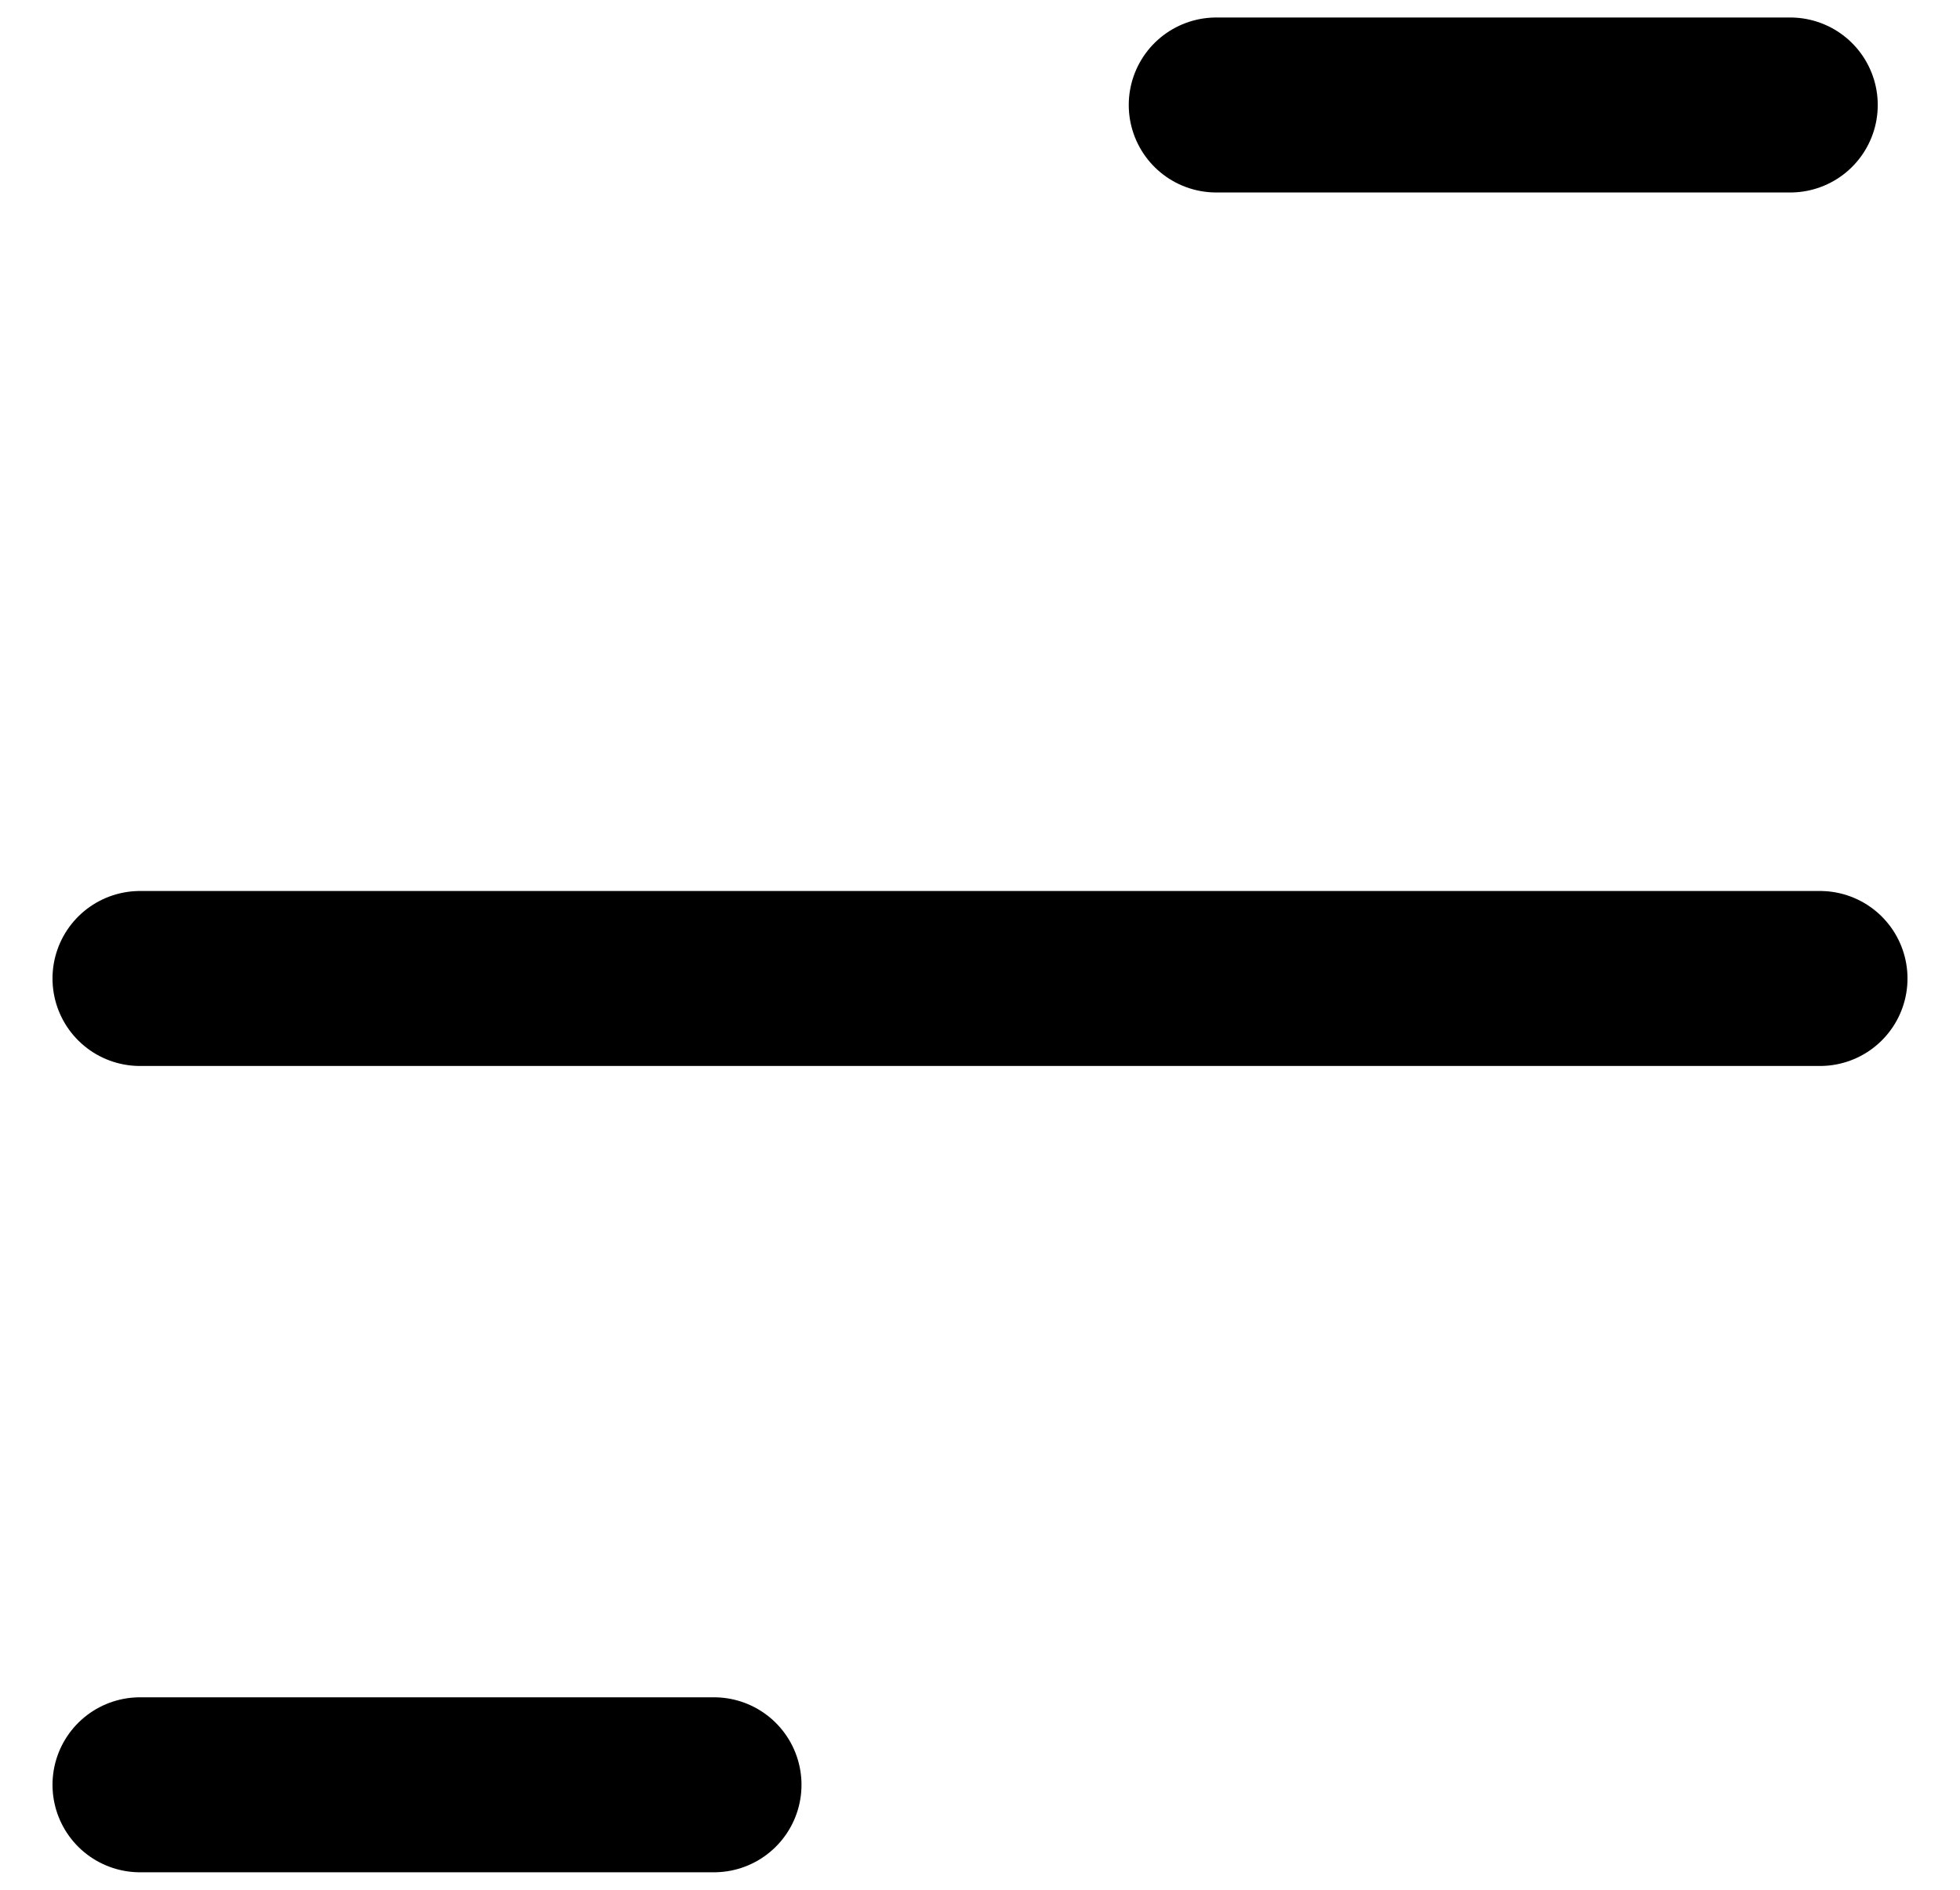
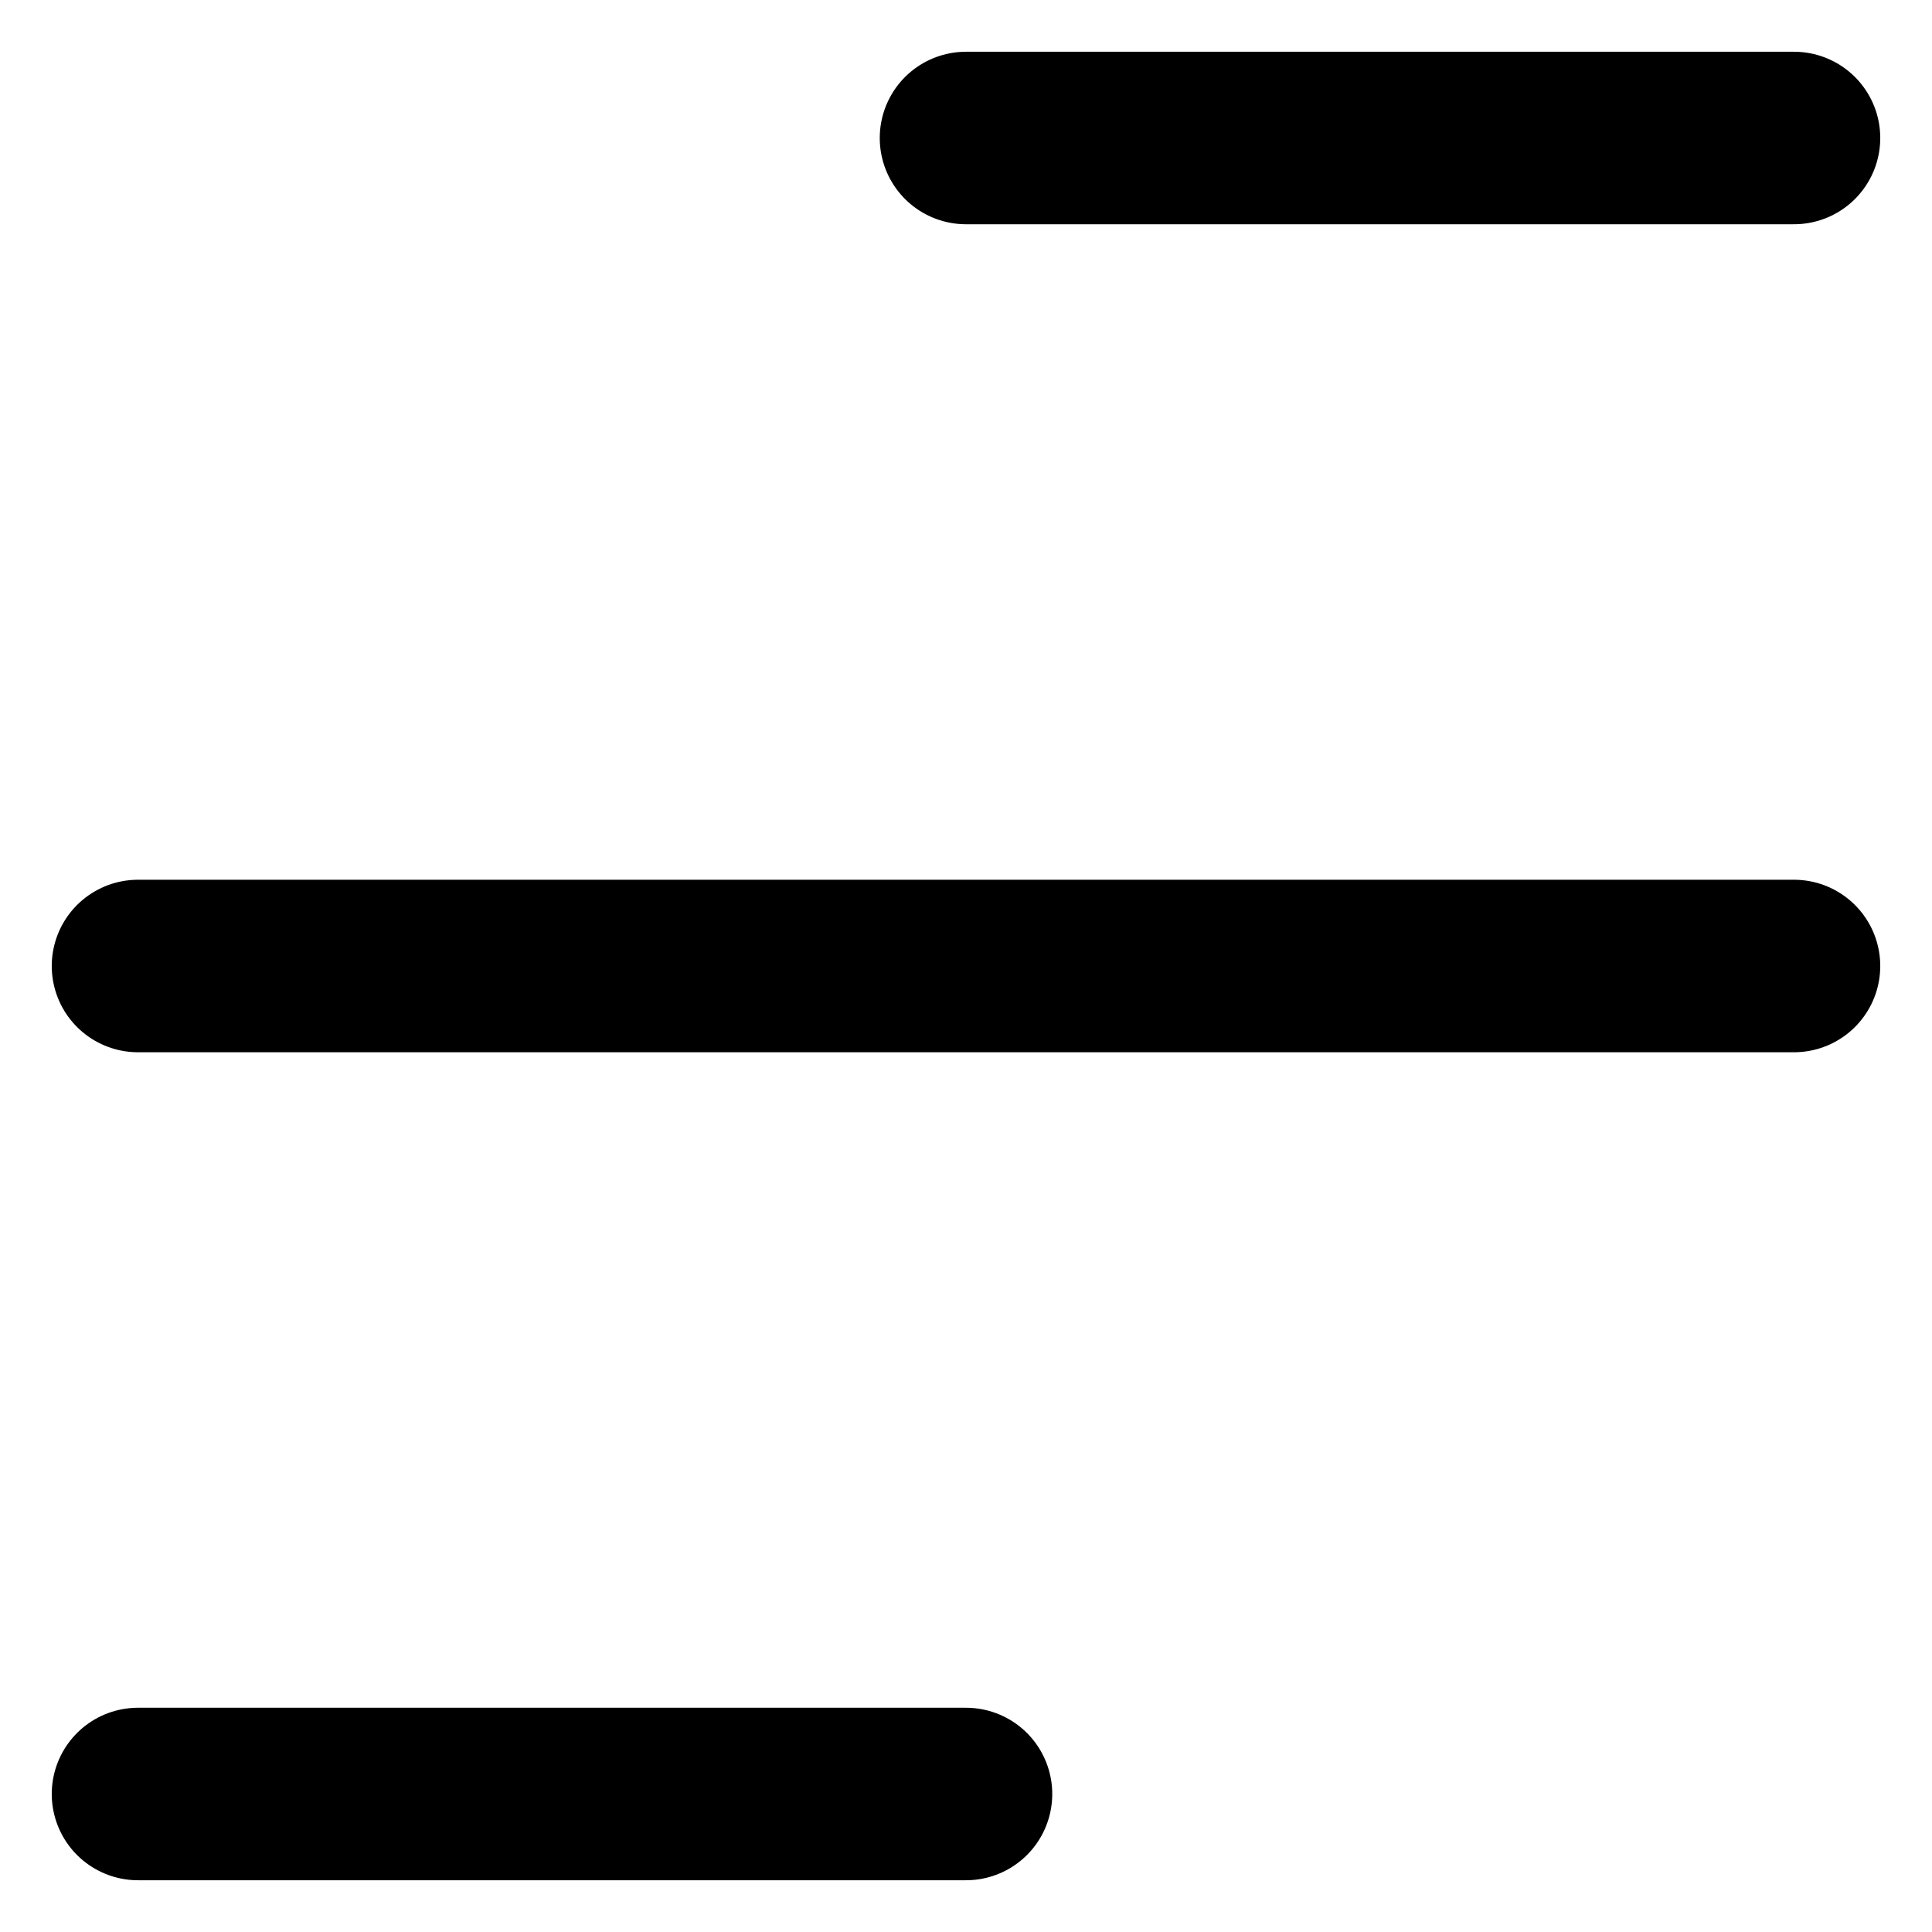
- <svg xmlns="http://www.w3.org/2000/svg" width="28" height="27" viewBox="0 0 28 27" fill="none">
-   <path d="M17.375 1.5H25.575" stroke="black" stroke-width="2.5" stroke-linecap="round" />
-   <path d="M2 13.98L26 13.98" stroke="black" stroke-width="2.5" stroke-linecap="round" />
-   <path d="M2 25.5L10.2 25.5" stroke="black" stroke-width="2.5" stroke-linecap="round" />
+ <svg xmlns="http://www.w3.org/2000/svg" width="28" height="28" viewBox="0 0 28 28" fill="none">
+   <path d="M14 2H26" stroke="black" stroke-width="2.5" stroke-linecap="round" />
+   <path d="M2 14L26 14" stroke="black" stroke-width="2.5" stroke-linecap="round" />
+   <path d="M2 26L14 26" stroke="black" stroke-width="2.5" stroke-linecap="round" />
</svg>
